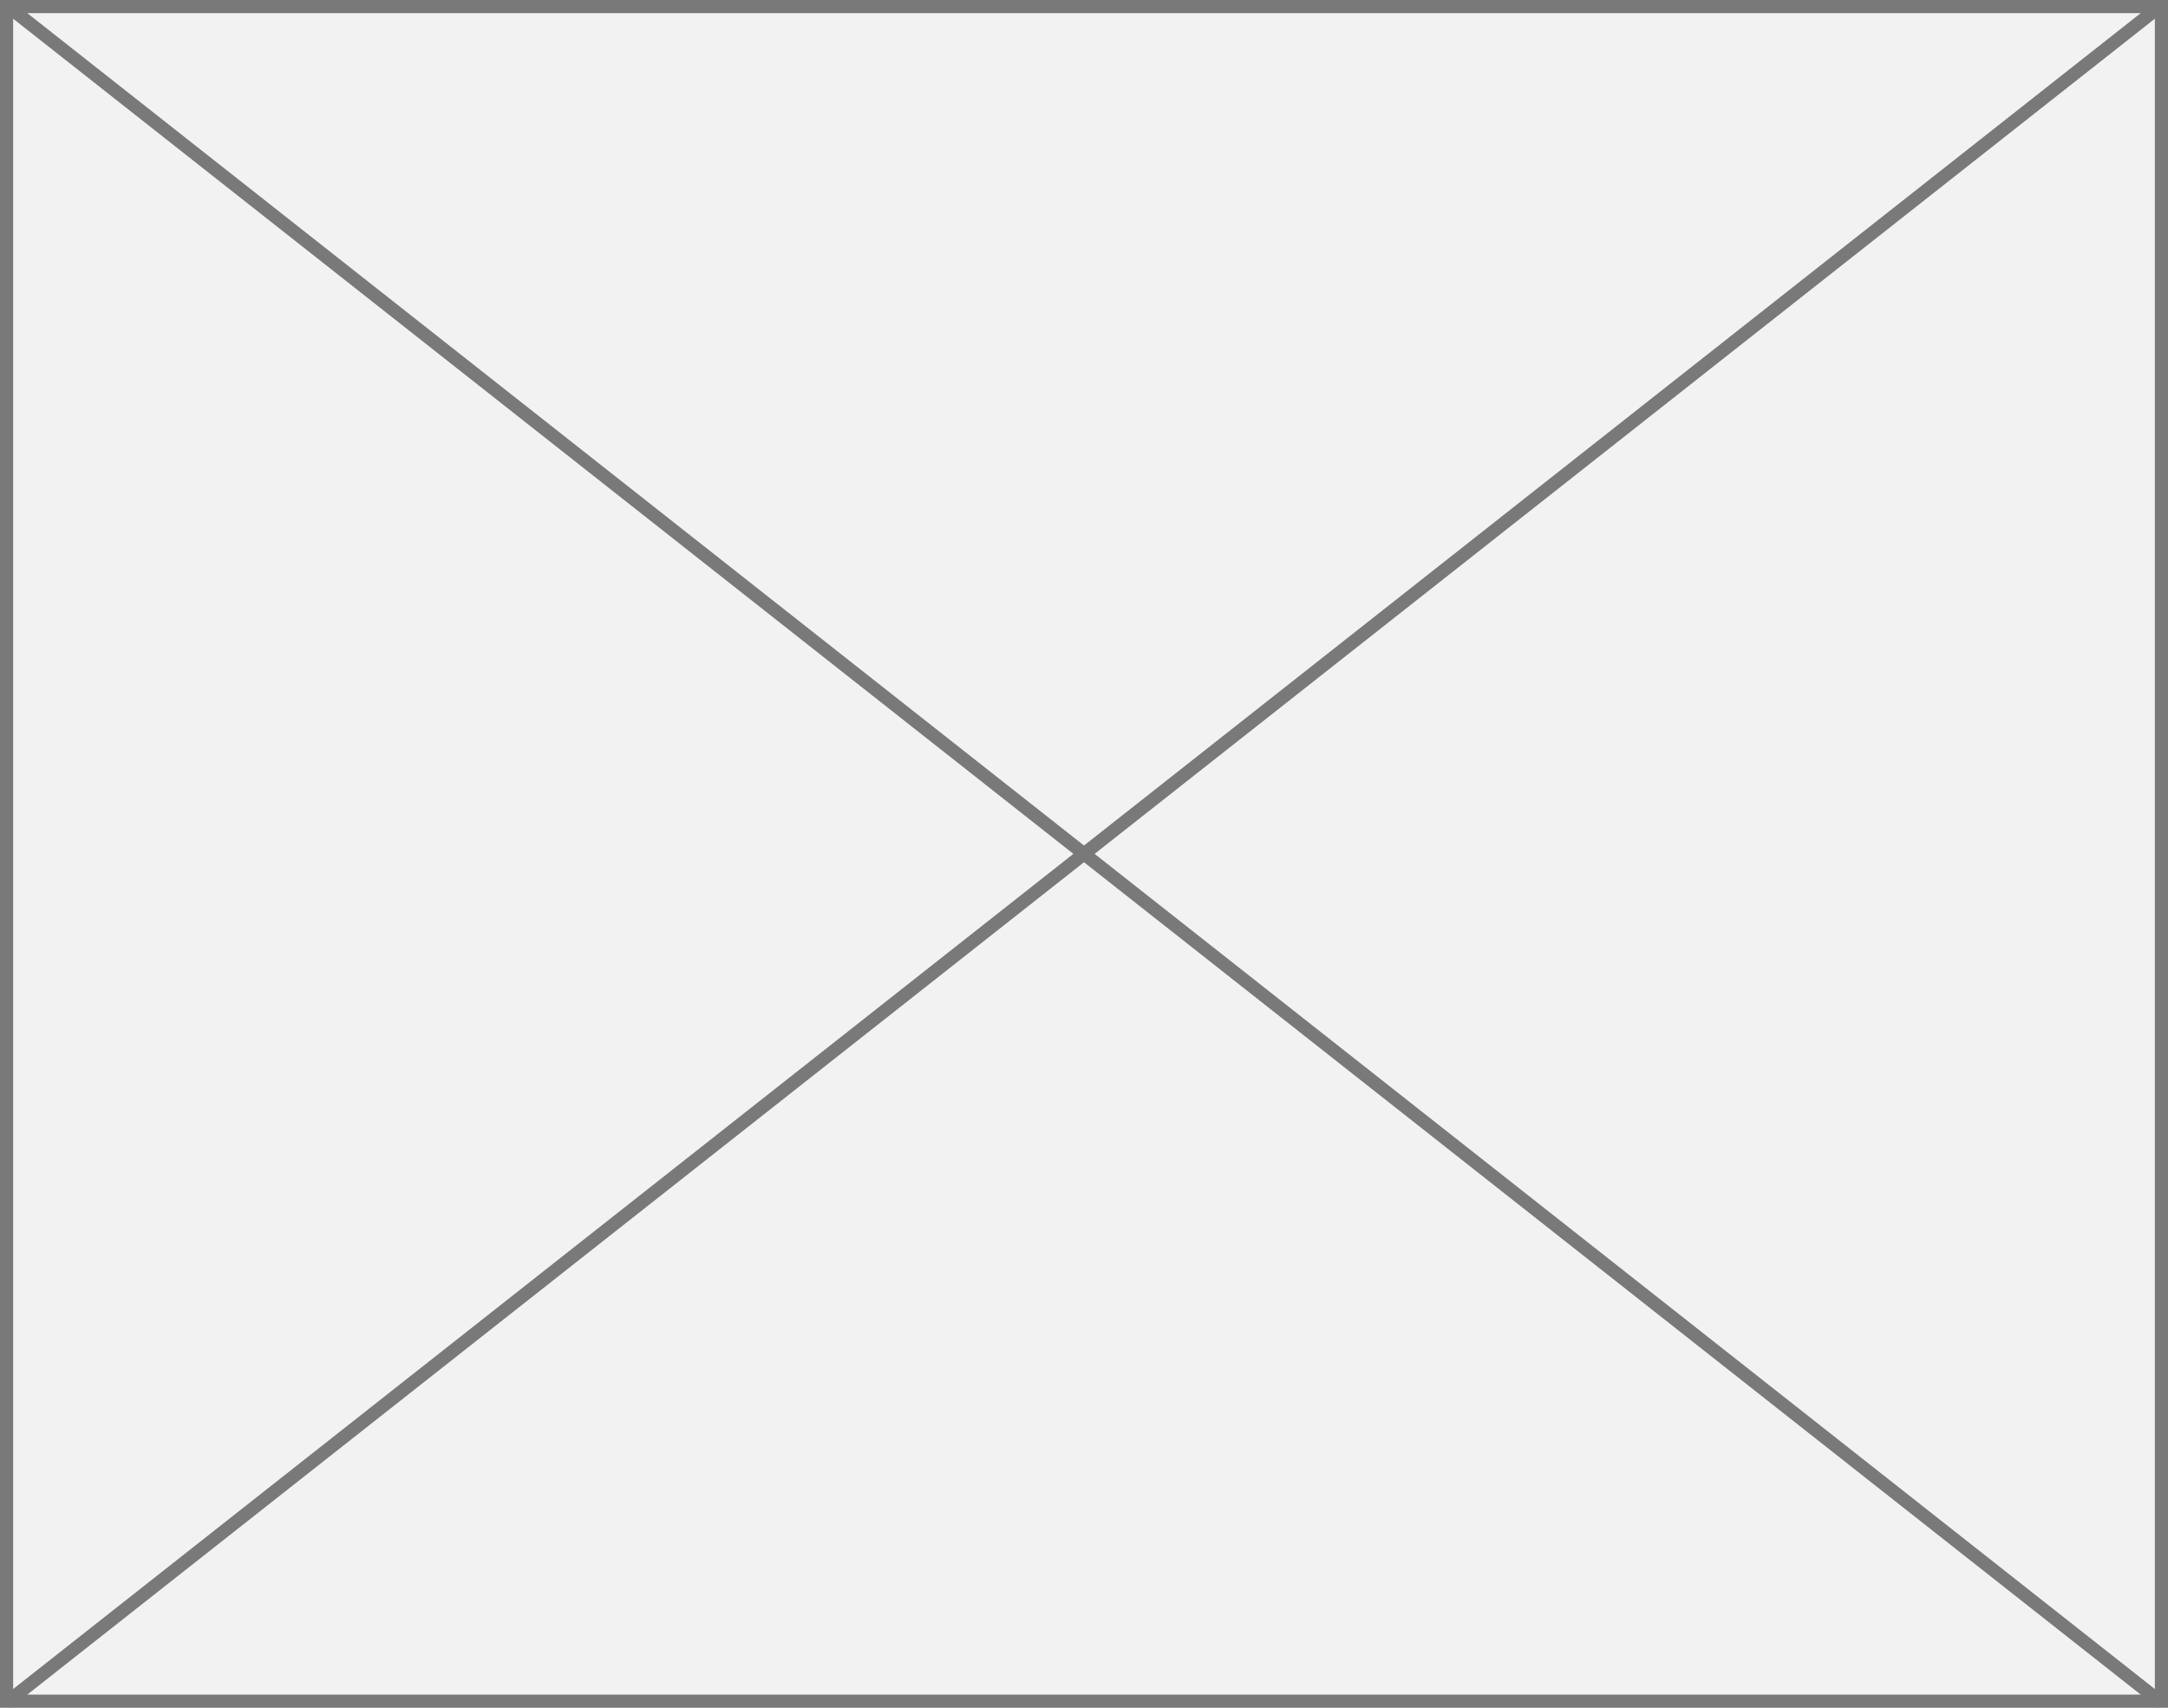
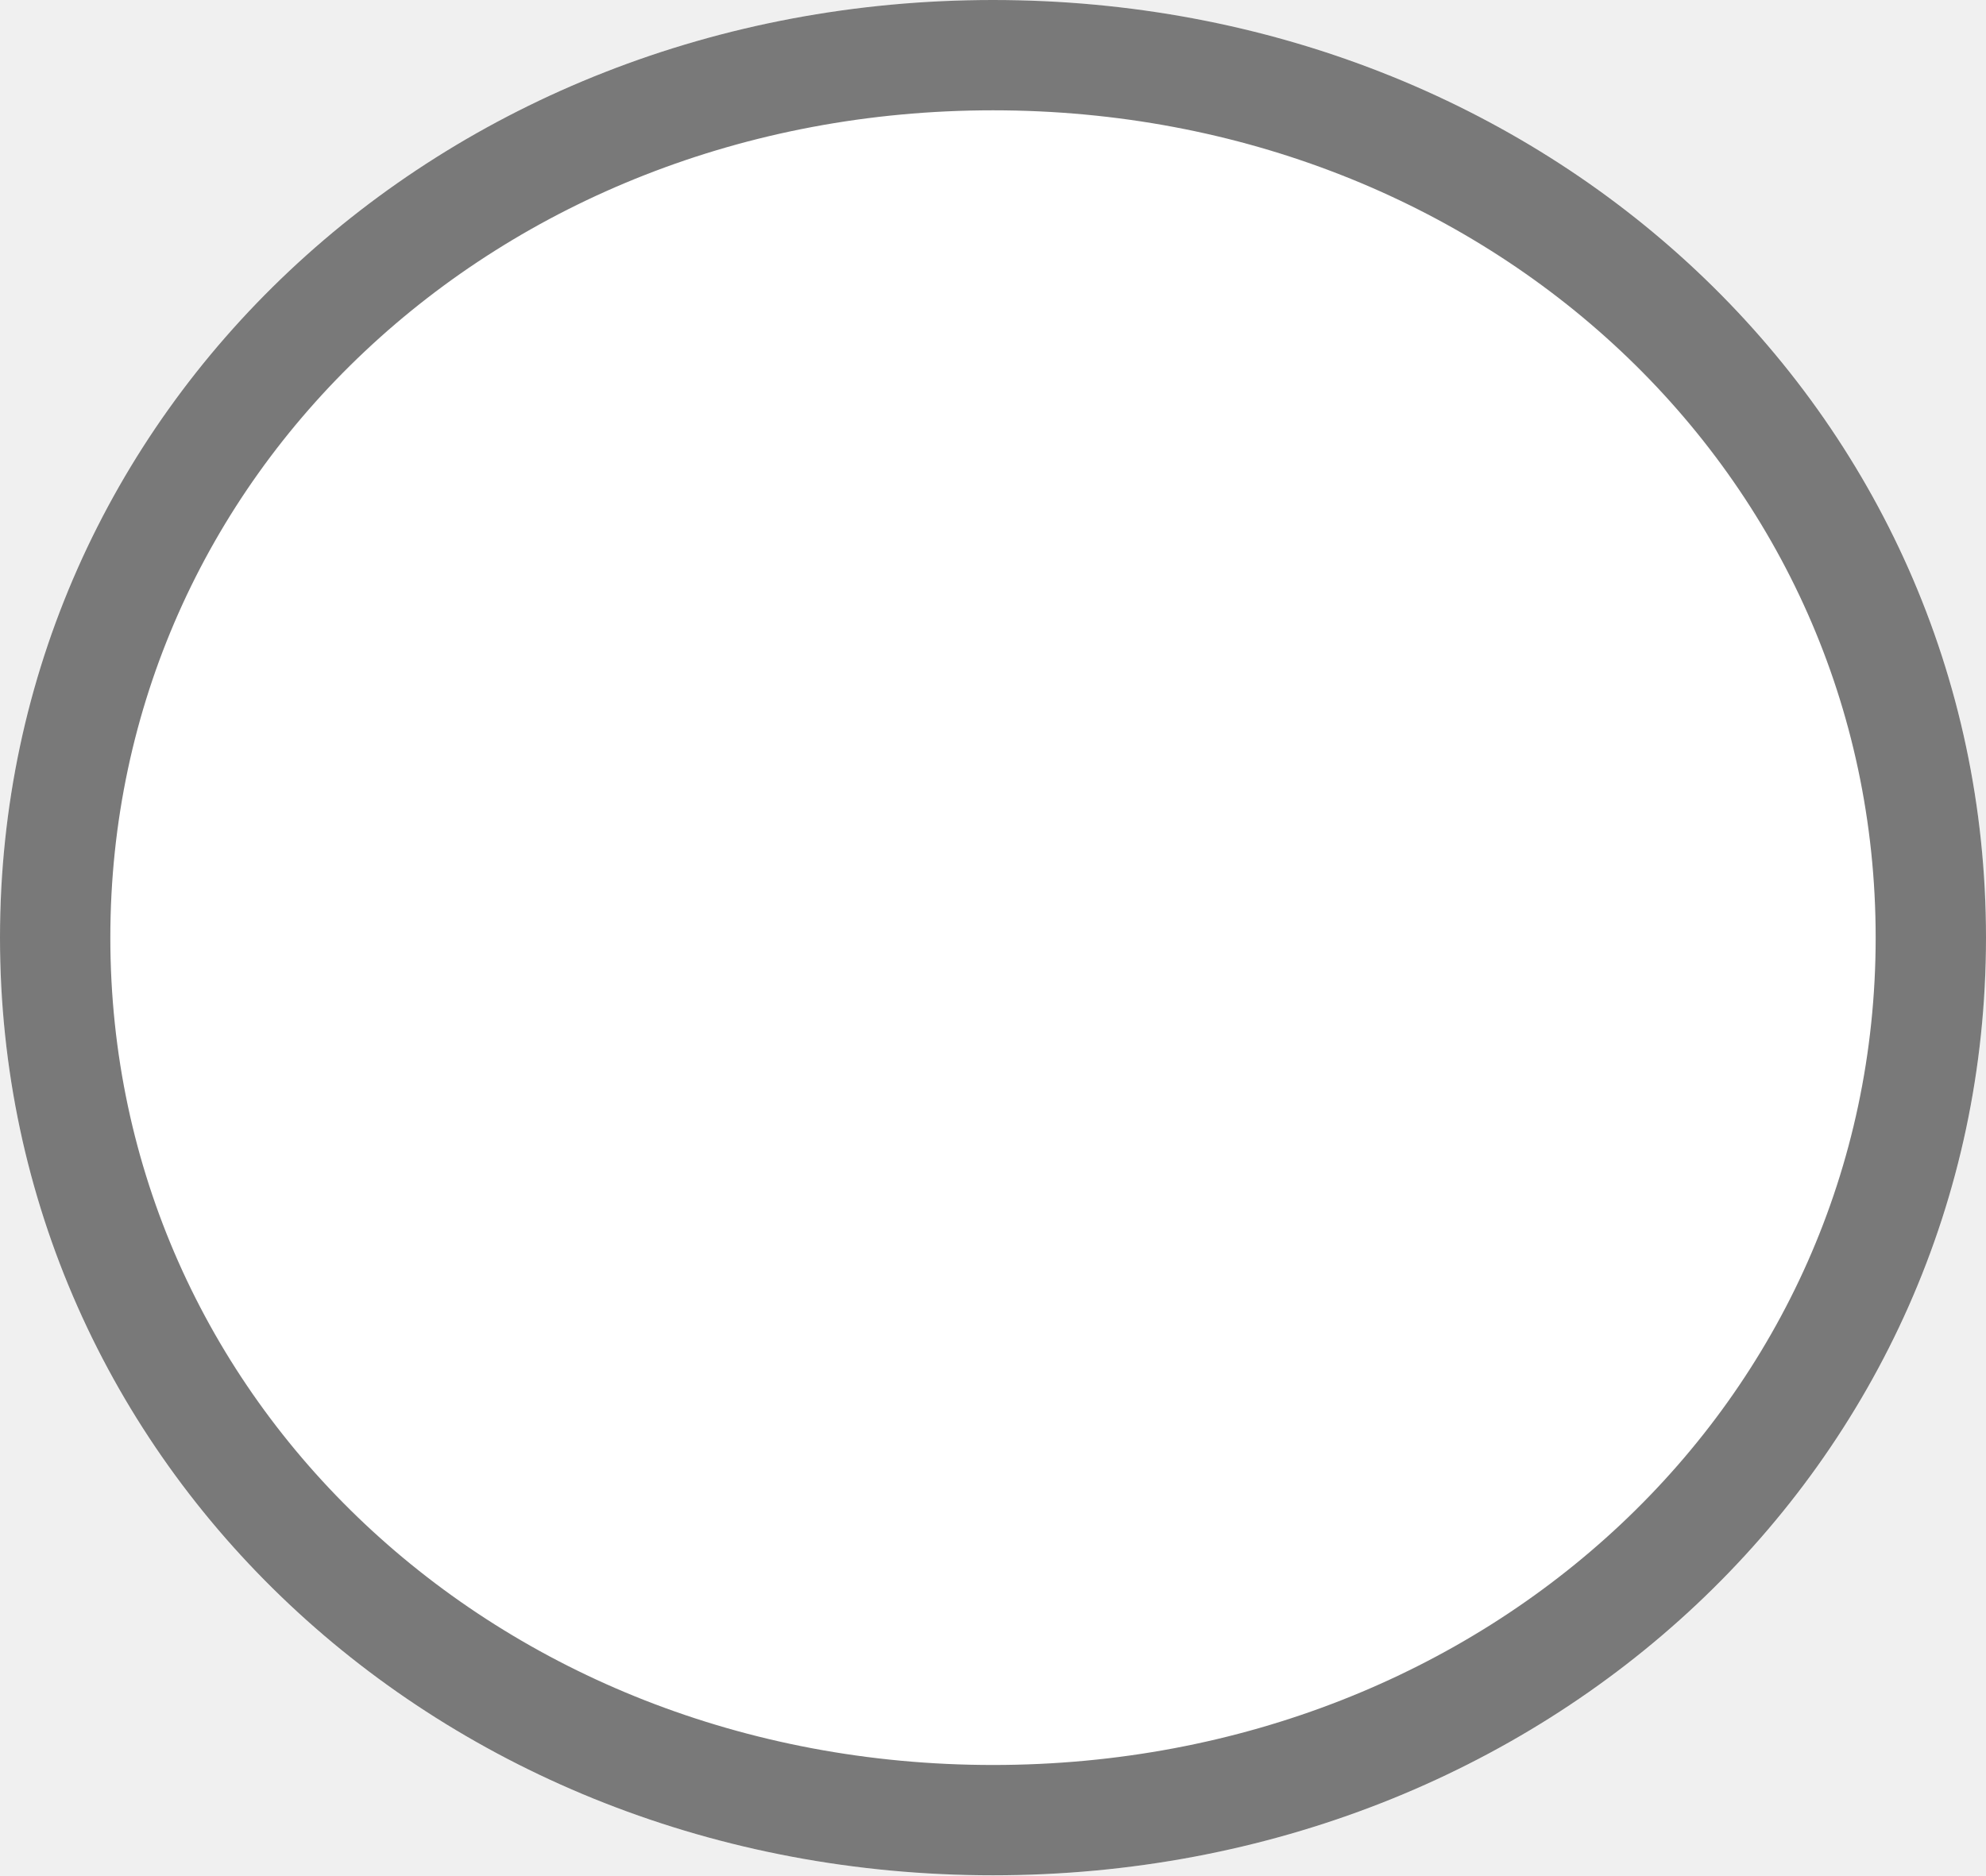
- <svg xmlns="http://www.w3.org/2000/svg" version="1.1" width="165px" height="130px">
-   <g transform="matrix(1 0 0 1 -199 -5498 )">
-     <path d="M 199.5 5498.5  L 363.5 5498.5  L 363.5 5627.5  L 199.5 5627.5  L 199.5 5498.5  Z " fill-rule="nonzero" fill="#f2f2f2" stroke="none" />
-     <path d="M 199.5 5498.5  L 363.5 5498.5  L 363.5 5627.5  L 199.5 5627.5  L 199.5 5498.5  Z " stroke-width="1" stroke="#797979" fill="none" />
-     <path d="M 199.498 5498.393  L 363.502 5627.607  M 363.502 5498.393  L 199.498 5627.607  " stroke-width="1" stroke="#797979" fill="none" />
+ <svg xmlns="http://www.w3.org/2000/svg" version="1.1" width="18px" height="17px">
+   <g transform="matrix(1 0 0 1 -1970 -4079 )">
+     <path d="M 1979 4079  C 1984.04 4079  1988 4082.74  1988 4087.5  C 1988 4092.26  1984.04 4096  1979 4096  C 1973.96 4096  1970 4092.26  1970 4087.5  C 1970 4082.74  1973.96 4079  1979 4079  Z " fill-rule="nonzero" fill="#ffffff" stroke="none" />
+     <path d="M 1979 4079.5  C 1983.76 4079.5  1987.5 4083.02  1987.5 4087.5  C 1987.5 4091.98  1983.76 4095.5  1979 4095.5  C 1974.24 4095.5  1970.5 4091.98  1970.5 4087.5  C 1970.5 4083.02  1974.24 4079.5  1979 4079.5  Z " stroke-width="1" stroke="#797979" fill="none" />
  </g>
</svg>
